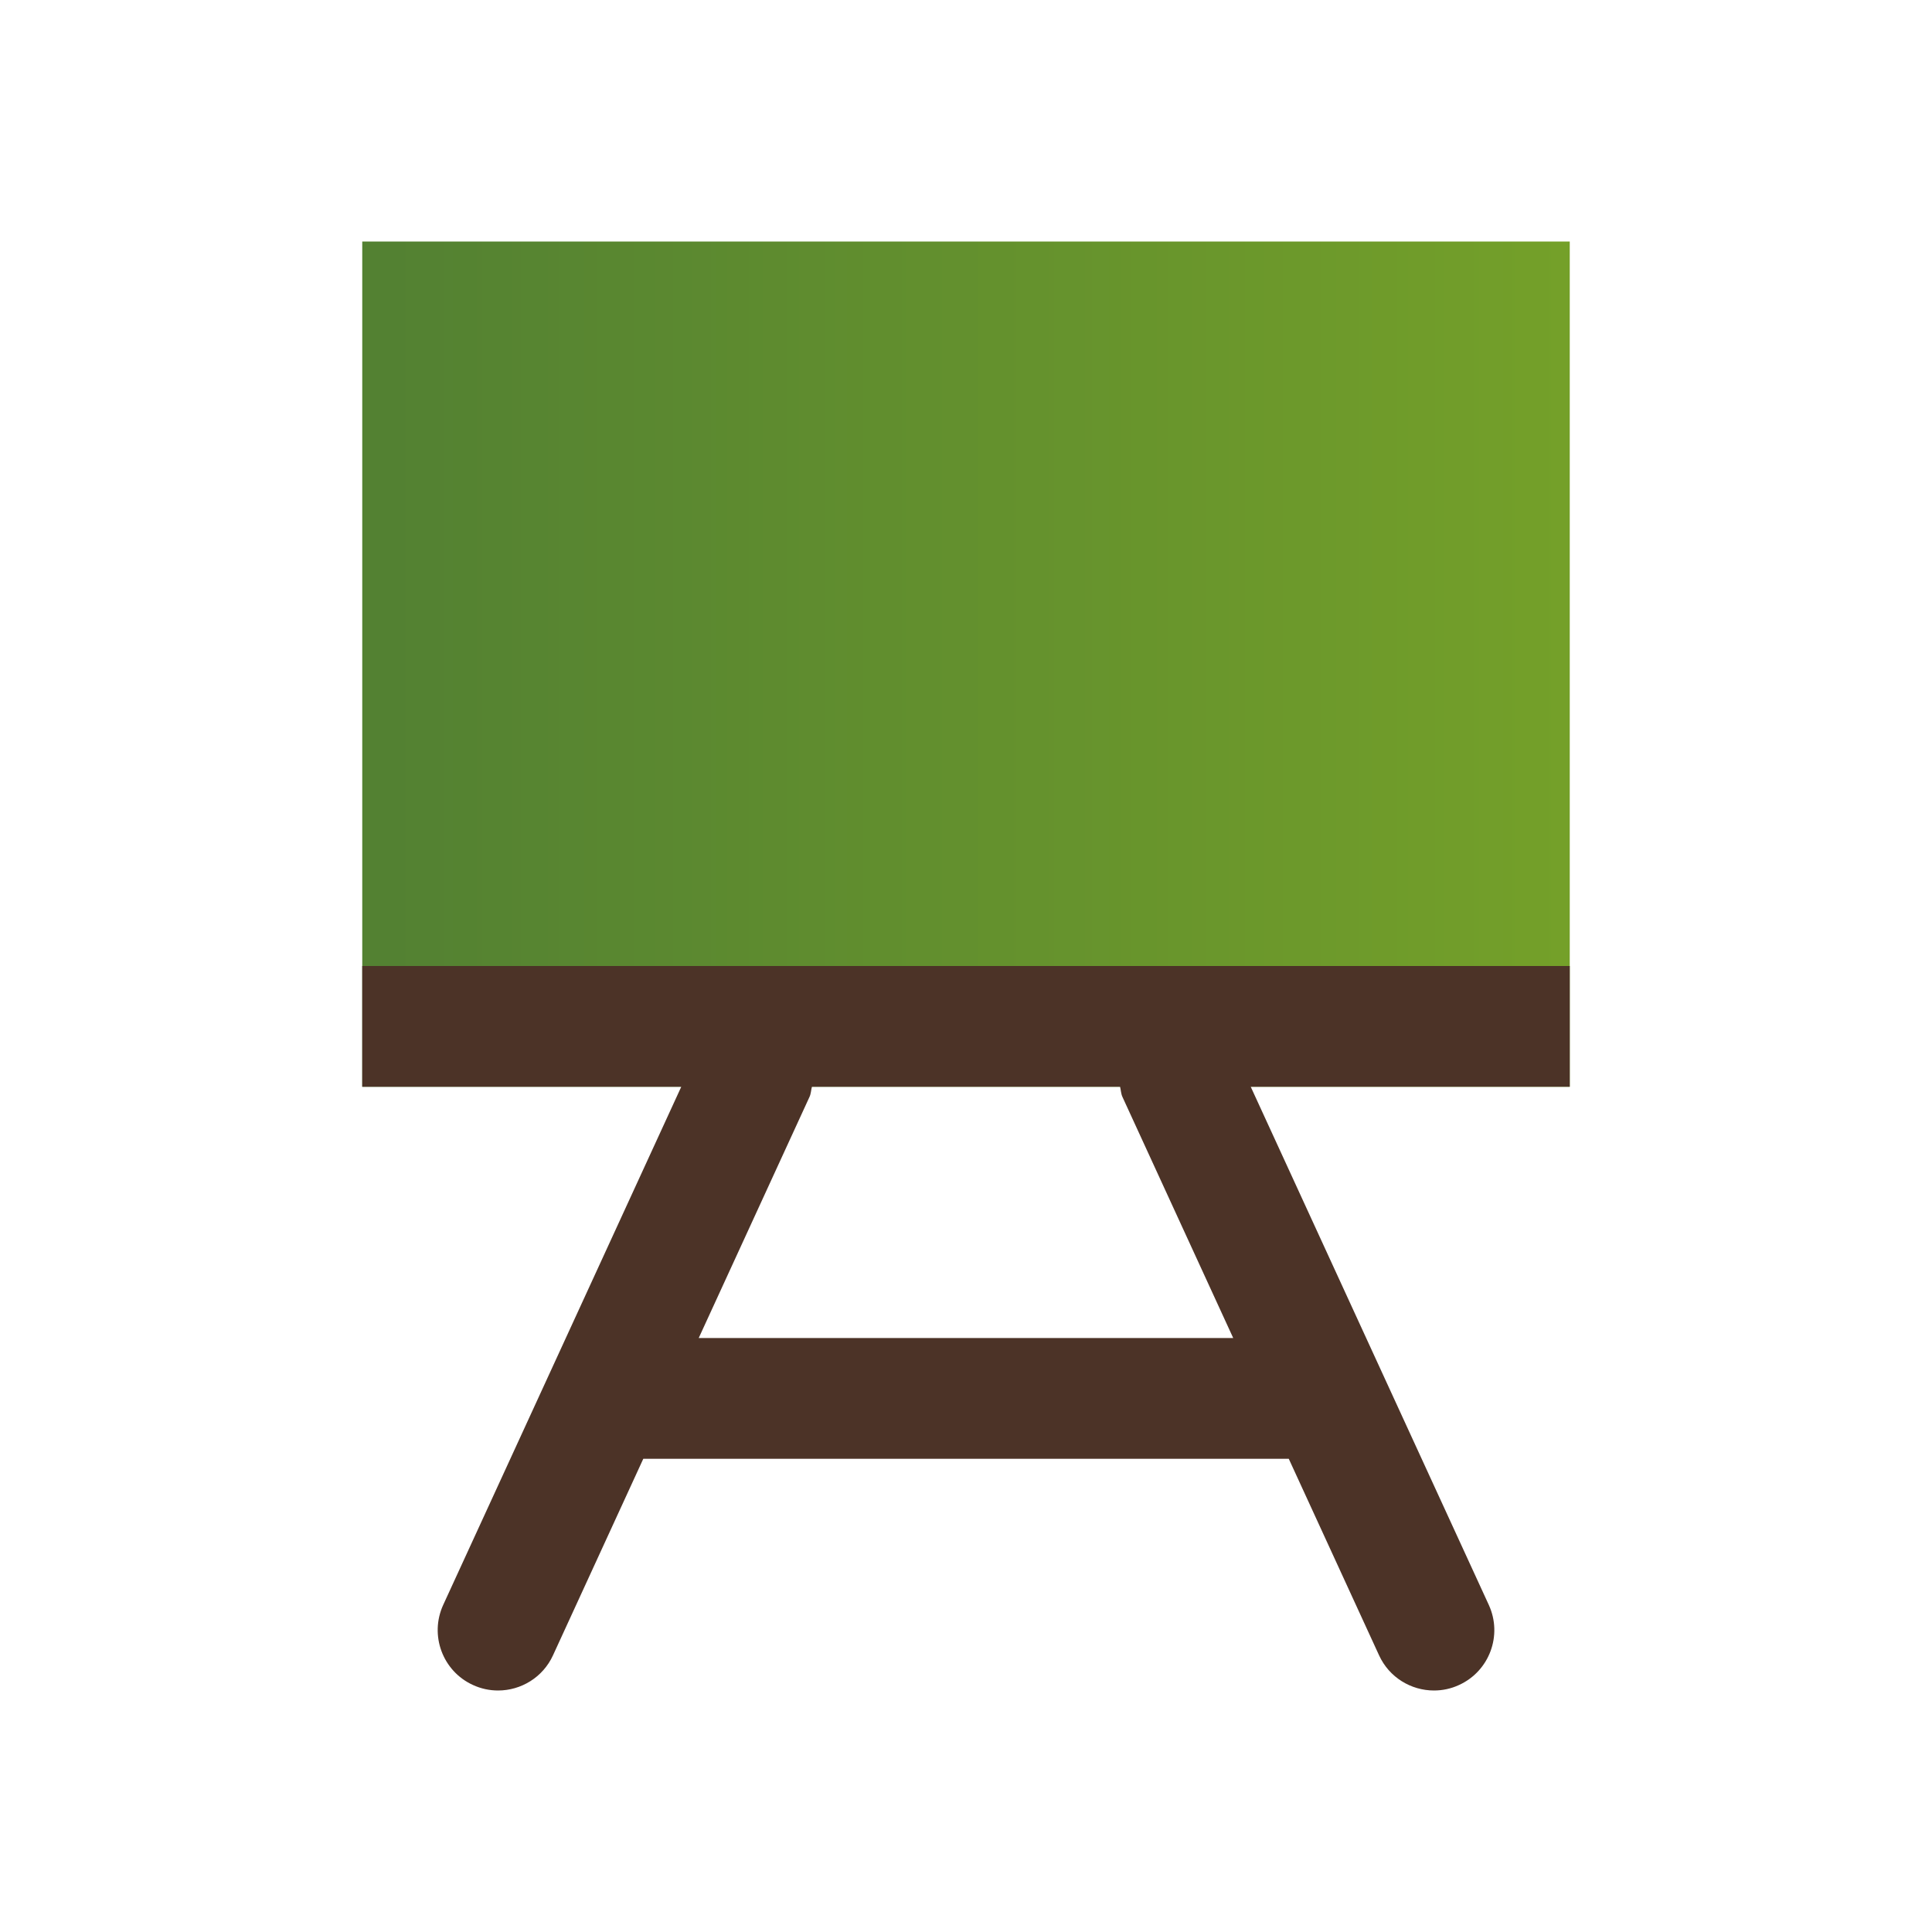
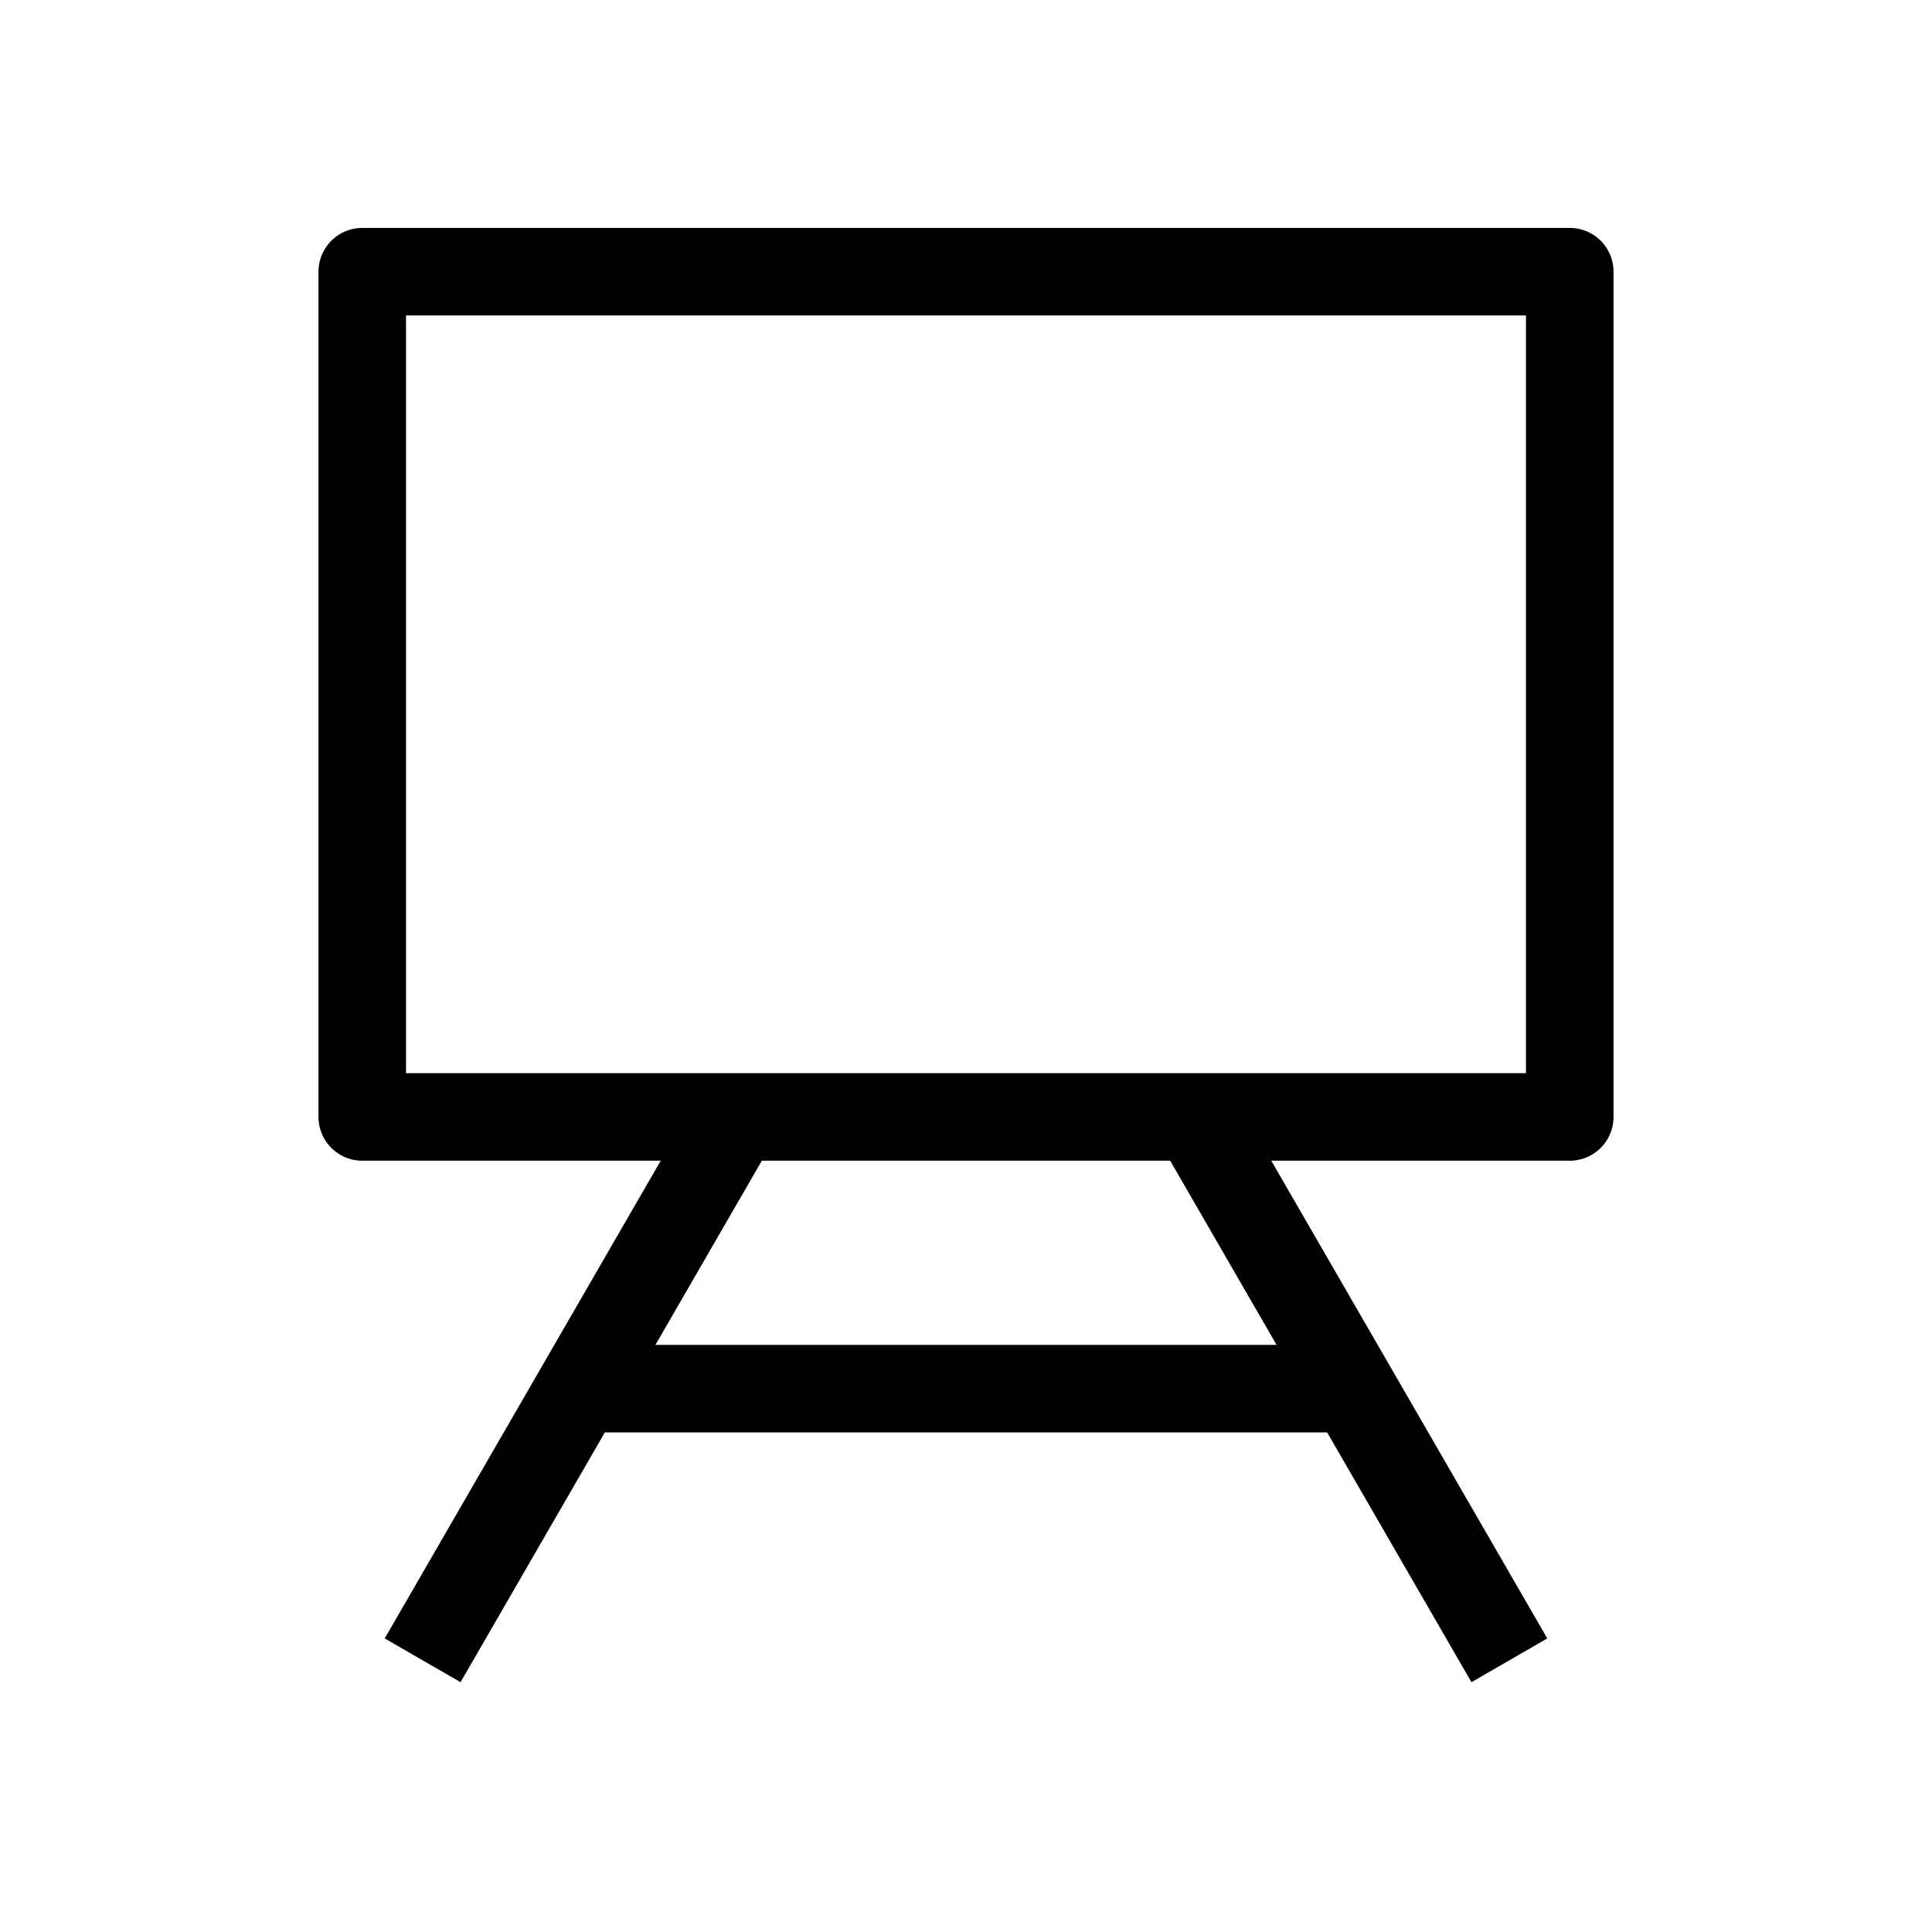
- <svg xmlns="http://www.w3.org/2000/svg" xmlns:xlink="http://www.w3.org/1999/xlink" version="1.1" id="Layer_1" x="0px" y="0px" width="32px" height="32px" viewBox="0 0 32 32" enable-background="new 0 0 32 32" xml:space="preserve">
-   <switch>
-     <g>
-       <rect x="0" fill="none" width="32" height="32" />
-       <g>
-         <g>
-           <defs>
-             <rect id="SVGID_1_" x="6" y="4" width="20" height="14" />
-           </defs>
-           <clipPath id="SVGID_2_">
-             <use xlink:href="#SVGID_1_" overflow="visible" />
-           </clipPath>
-           <linearGradient id="SVGID_3_" gradientUnits="userSpaceOnUse" x1="-388.517" y1="-293.487" x2="-387.517" y2="-293.487" gradientTransform="matrix(20 0 0 20 7776.331 5880.734)">
-             <stop offset="0" style="stop-color:#538132" />
-             <stop offset="0.02" style="stop-color:#538132" />
-             <stop offset="1" style="stop-color:#74A029" />
-           </linearGradient>
-           <rect x="6" y="4" clip-path="url(#SVGID_2_)" fill="url(#SVGID_3_)" width="20" height="14" />
-         </g>
-       </g>
-       <path fill="#4C3327" d="M26,16H6v2h5.284l-3.943,8.582c-0.23,0.502-0.011,1.096,0.491,1.326C7.968,27.971,8.11,28,8.25,28    c0.378,0,0.741-0.216,0.909-0.582l1.496-3.256h10.691l1.496,3.256C23.01,27.784,23.372,28,23.751,28    c0.14,0,0.282-0.029,0.417-0.092c0.502-0.23,0.722-0.824,0.491-1.326L20.716,18H26V16z M18.591,18.168l1.835,3.994h-8.853    l1.835-3.994c0.025-0.054,0.025-0.112,0.04-0.168h5.104C18.566,18.056,18.566,18.113,18.591,18.168z" />
-     </g>
-   </switch>
+ <svg xmlns="http://www.w3.org/2000/svg" id="cat-pg" x="0px" y="0px" width="32px" height="32px" viewBox="0 0 32 32" enable-background="new 0 0 32 32">
+   <defs>
+     <style>.cls-1{fill:none;stroke:#000;stroke-linejoin:round;stroke-width:1.45px;}</style>
+   </defs>
+   <rect class="cls-1" x="6" y="4.5" width="20" height="14" />
+   <line class="cls-1" x1="22.27" y1="23" x2="9.6" y2="23" />
+   <line class="cls-1" x1="7" y1="27.5" x2="12.2" y2="18.5" />
+   <line class="cls-1" x1="25" y1="27.5" x2="19.8" y2="18.5" />
</svg>
